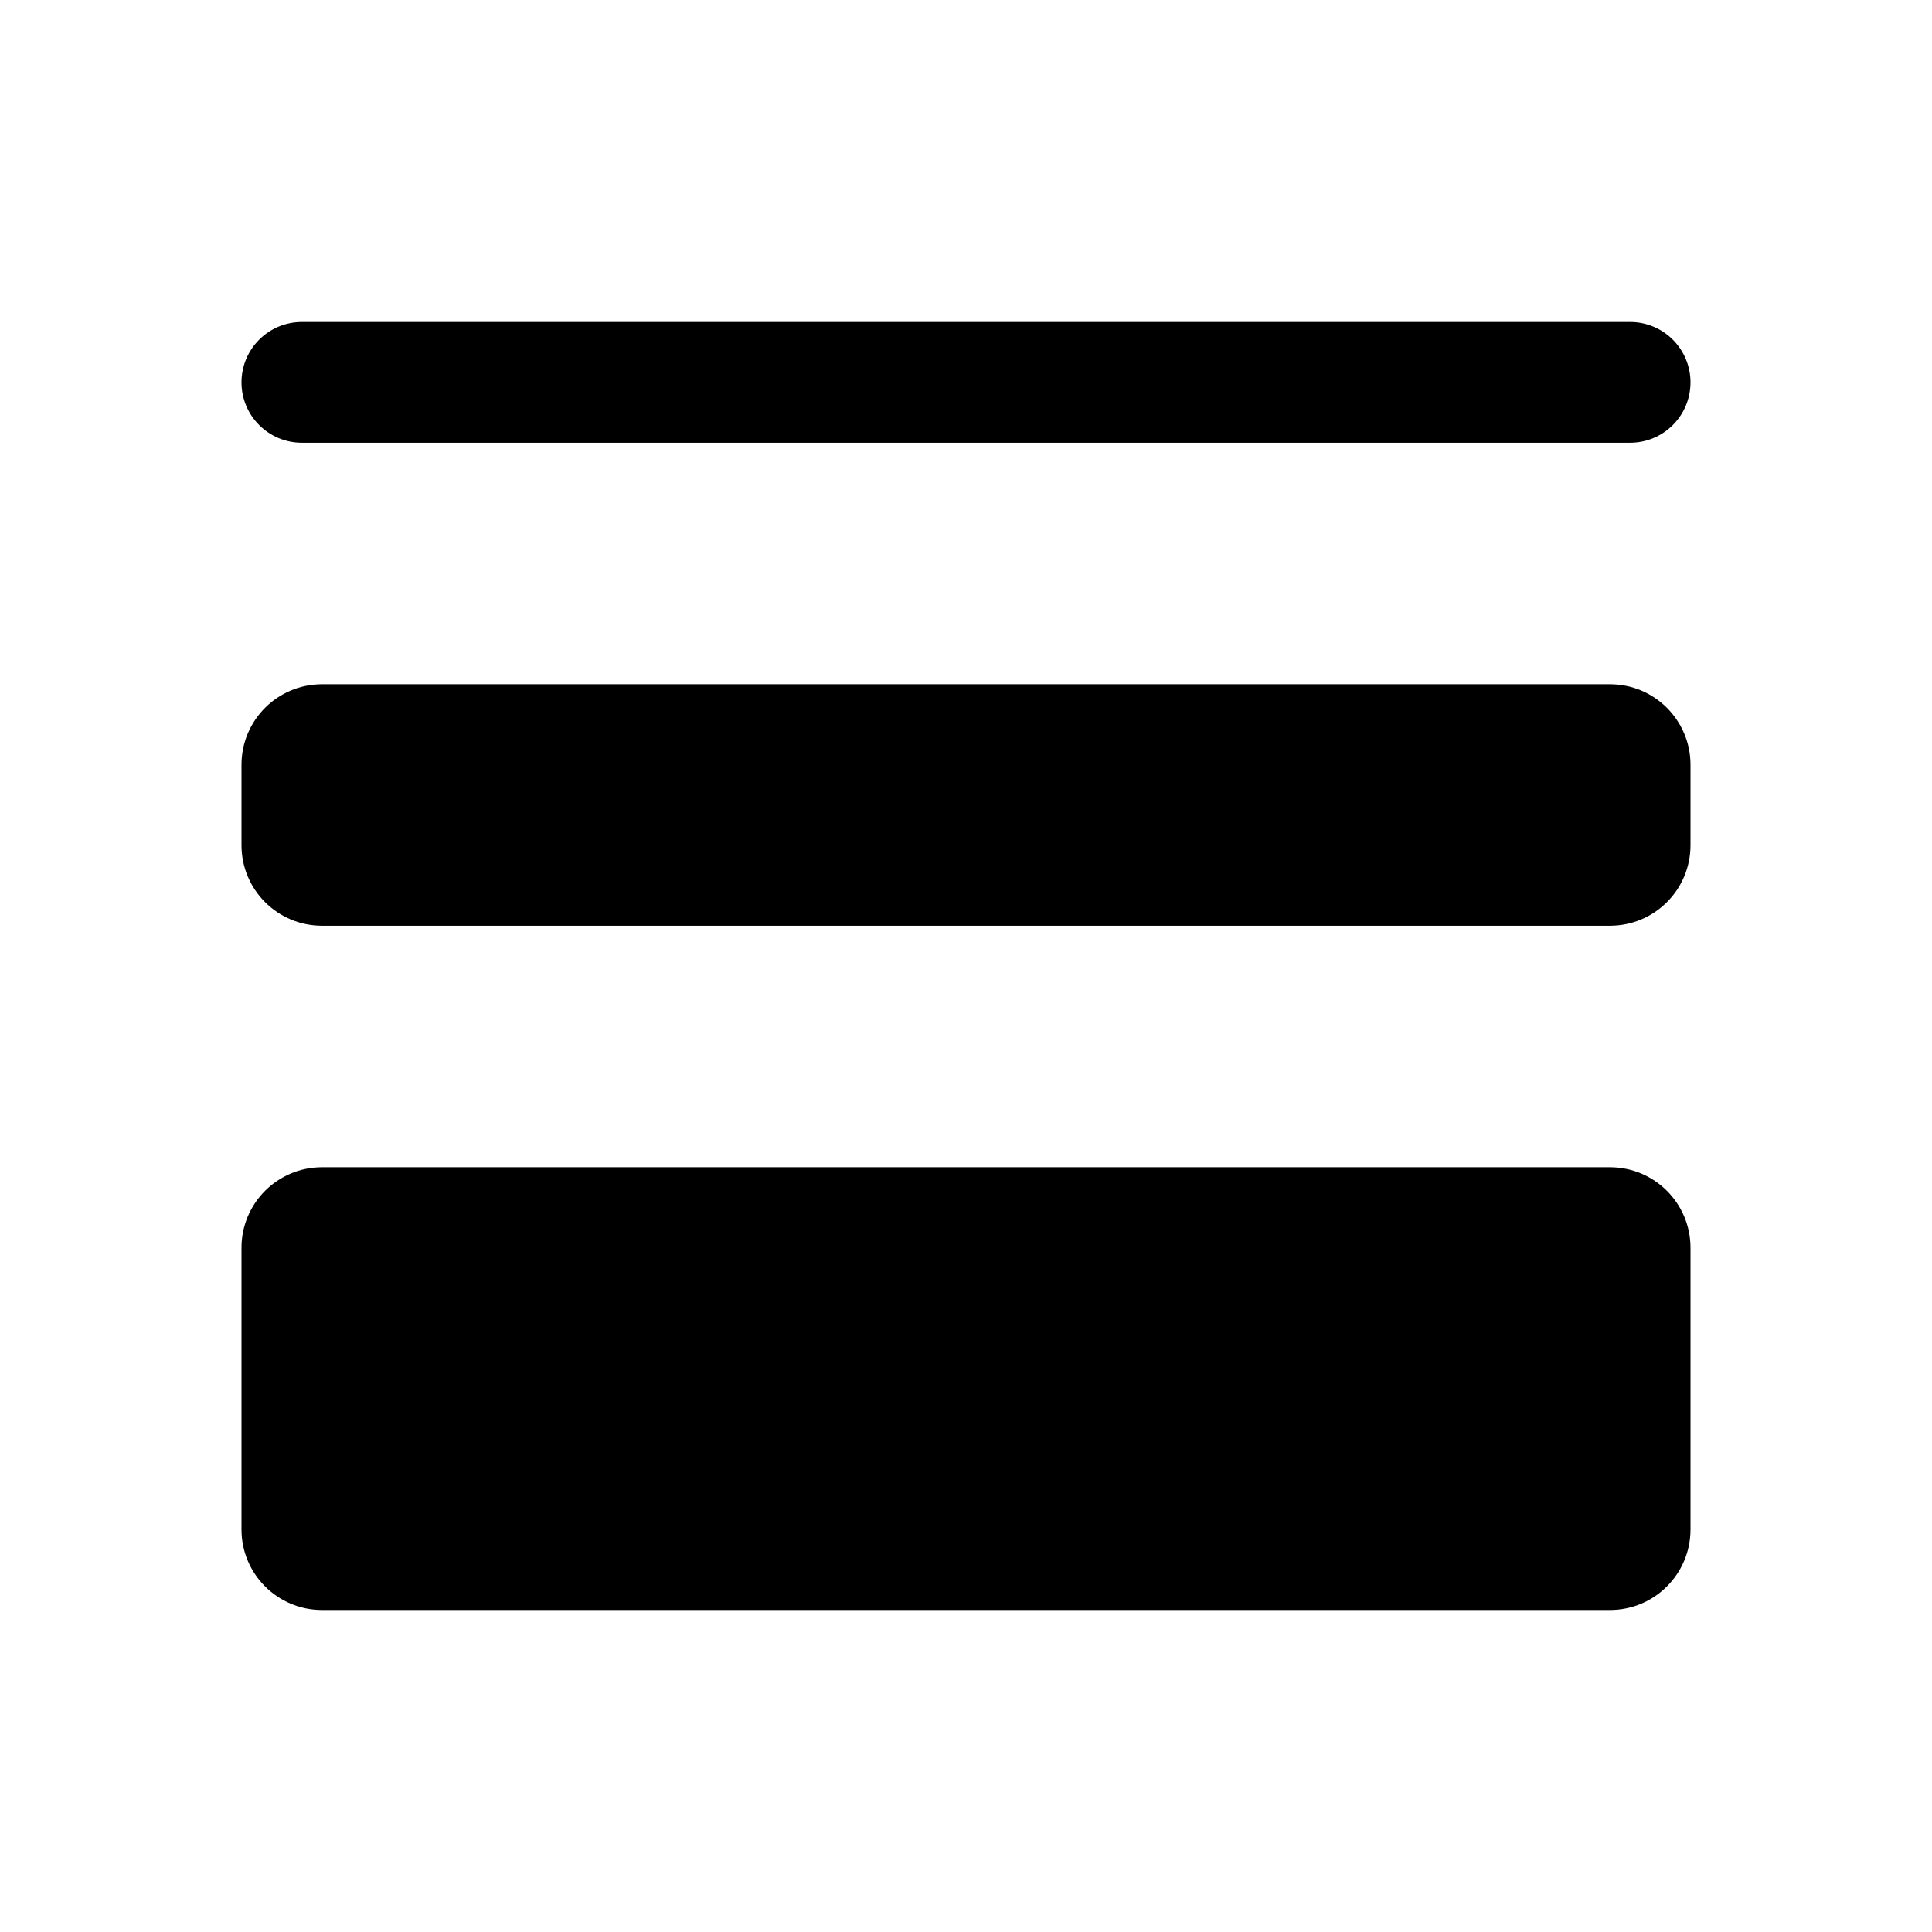
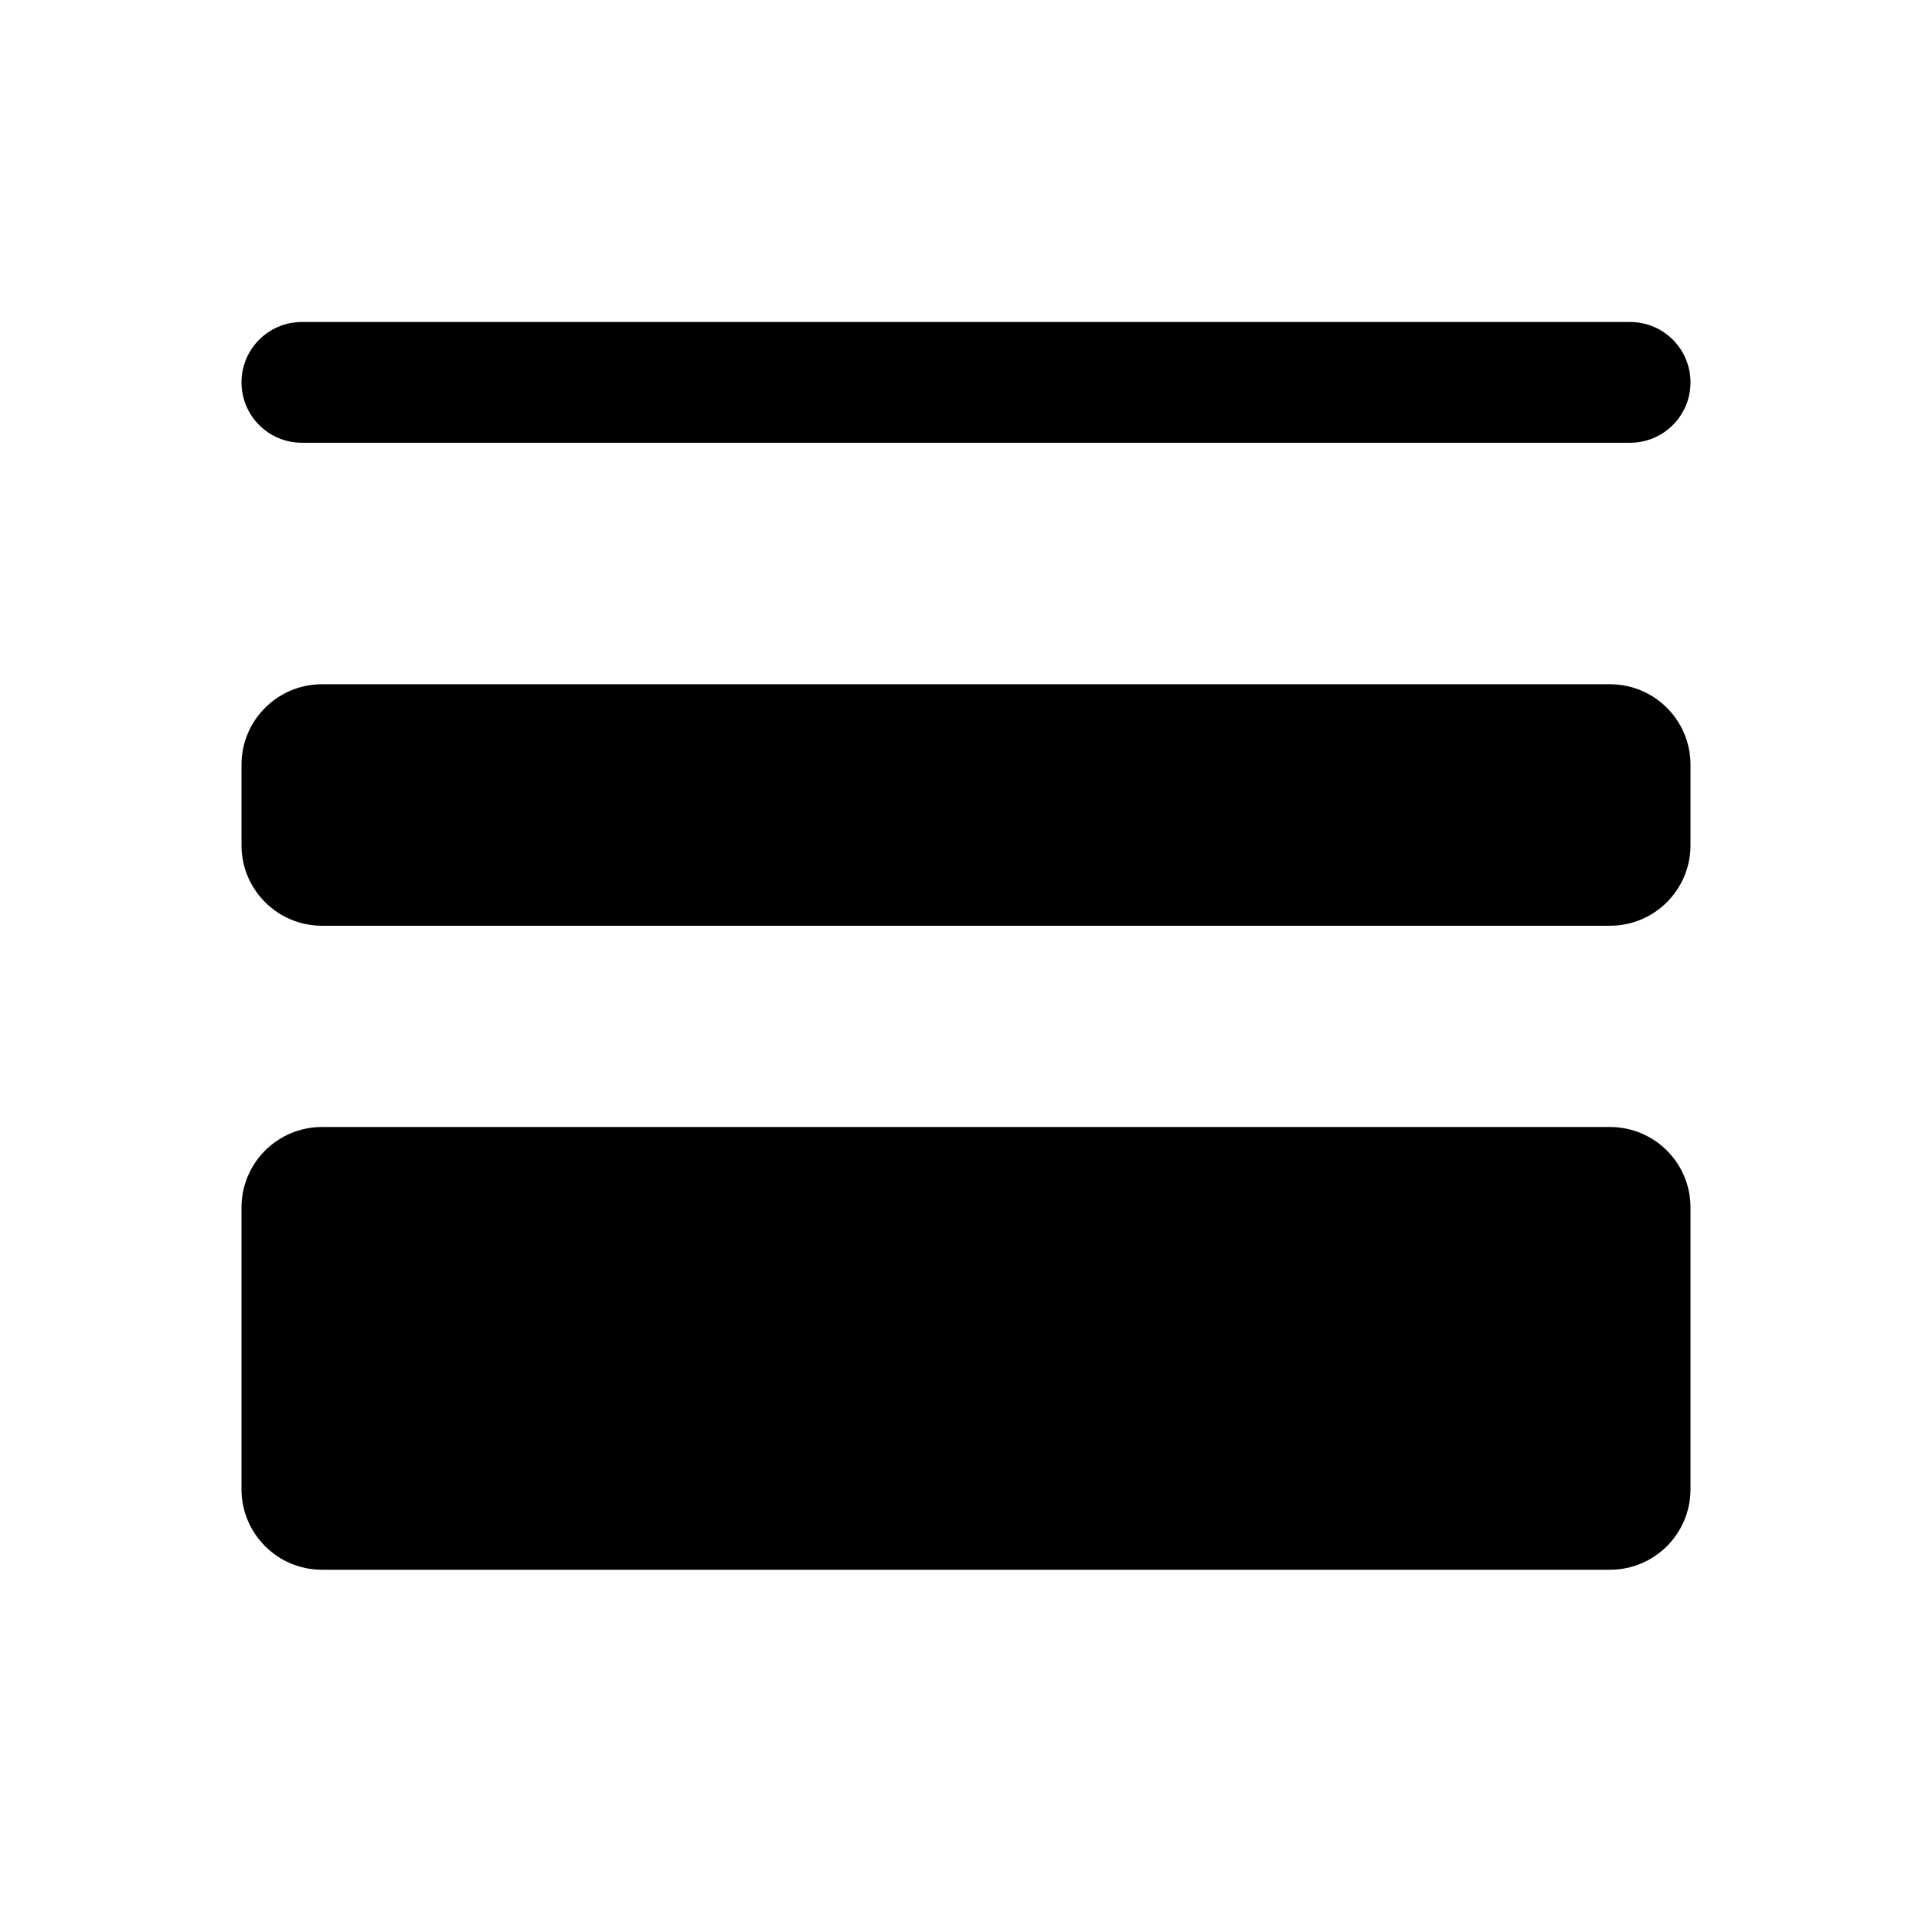
- <svg xmlns="http://www.w3.org/2000/svg" width="24" height="24" viewBox="0 0 24 24">
+ <svg xmlns="http://www.w3.org/2000/svg" width="20" height="20" viewBox="0 0 24 24">
  <rect width="18" height="1.5" x="3" y="4" fill="currentColor" rx=".75" />
  <rect width="18" height="3" x="3" y="8.5" fill="currentColor" rx="1" />
-   <rect width="18" height="5.5" x="3" y="14.5" fill="currentColor" rx="1" />
+   <rect width="18" height="5.5" x="3" y="14" fill="currentColor" rx="1" />
</svg>
